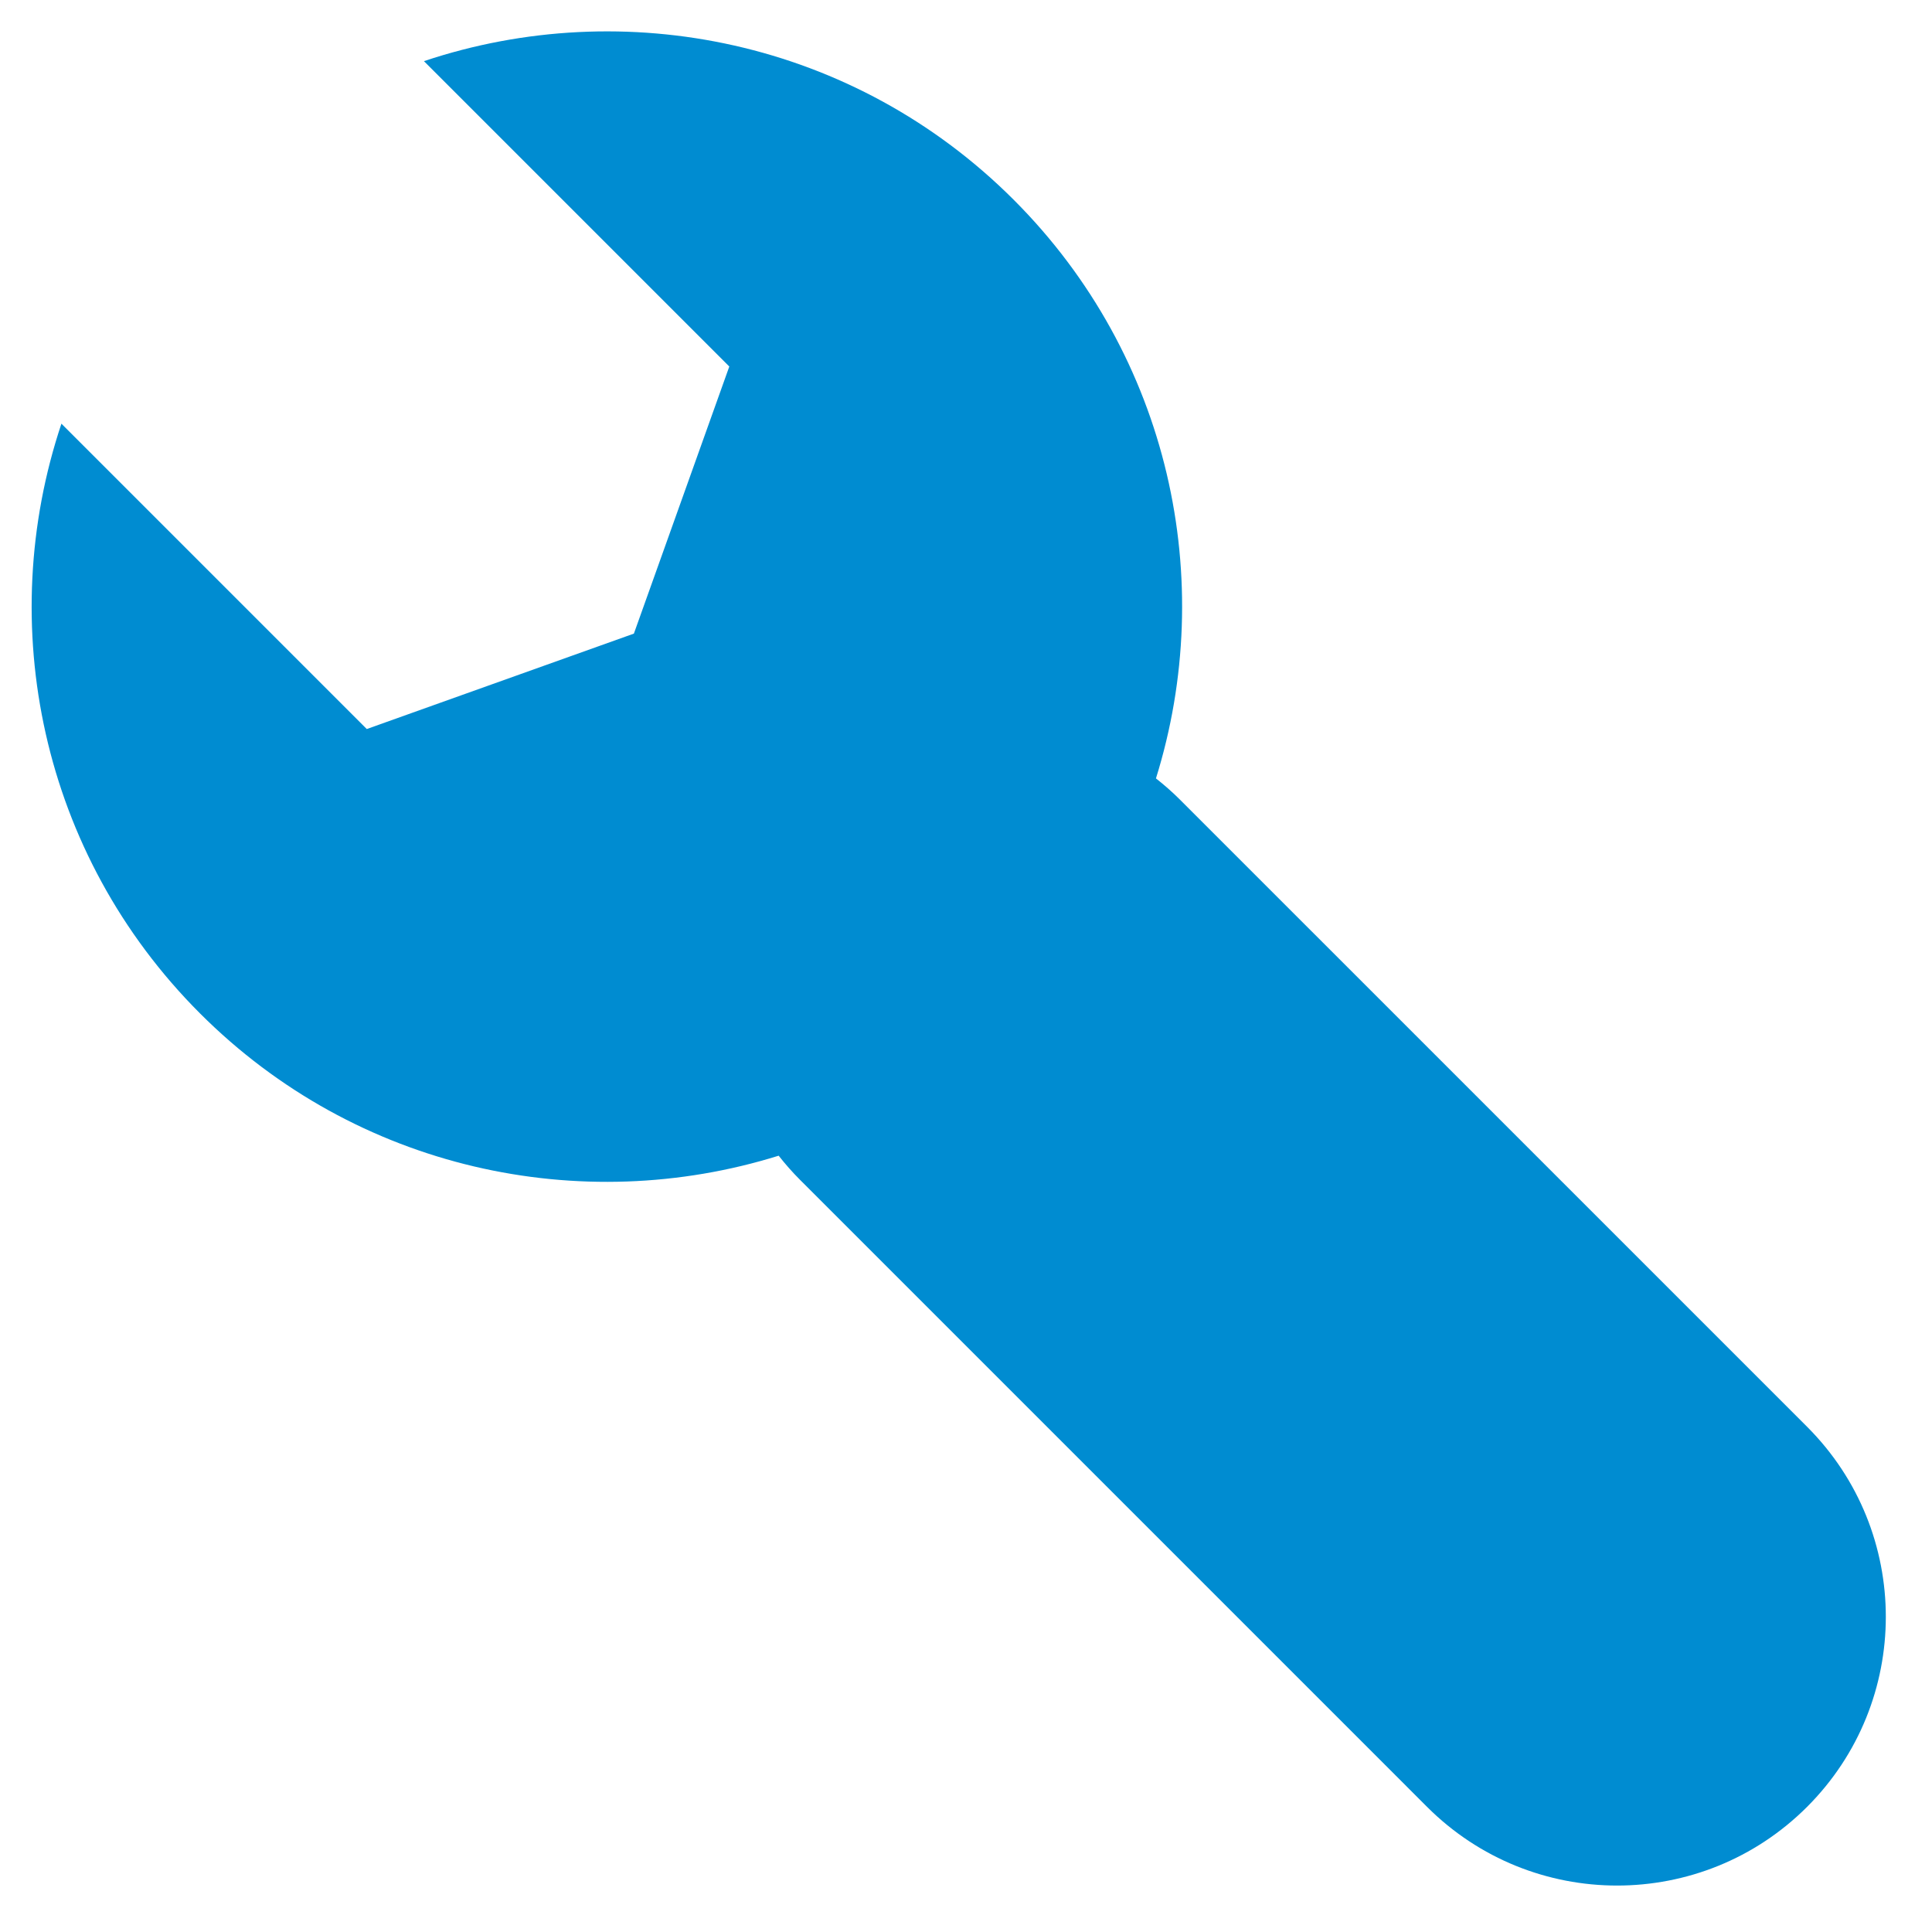
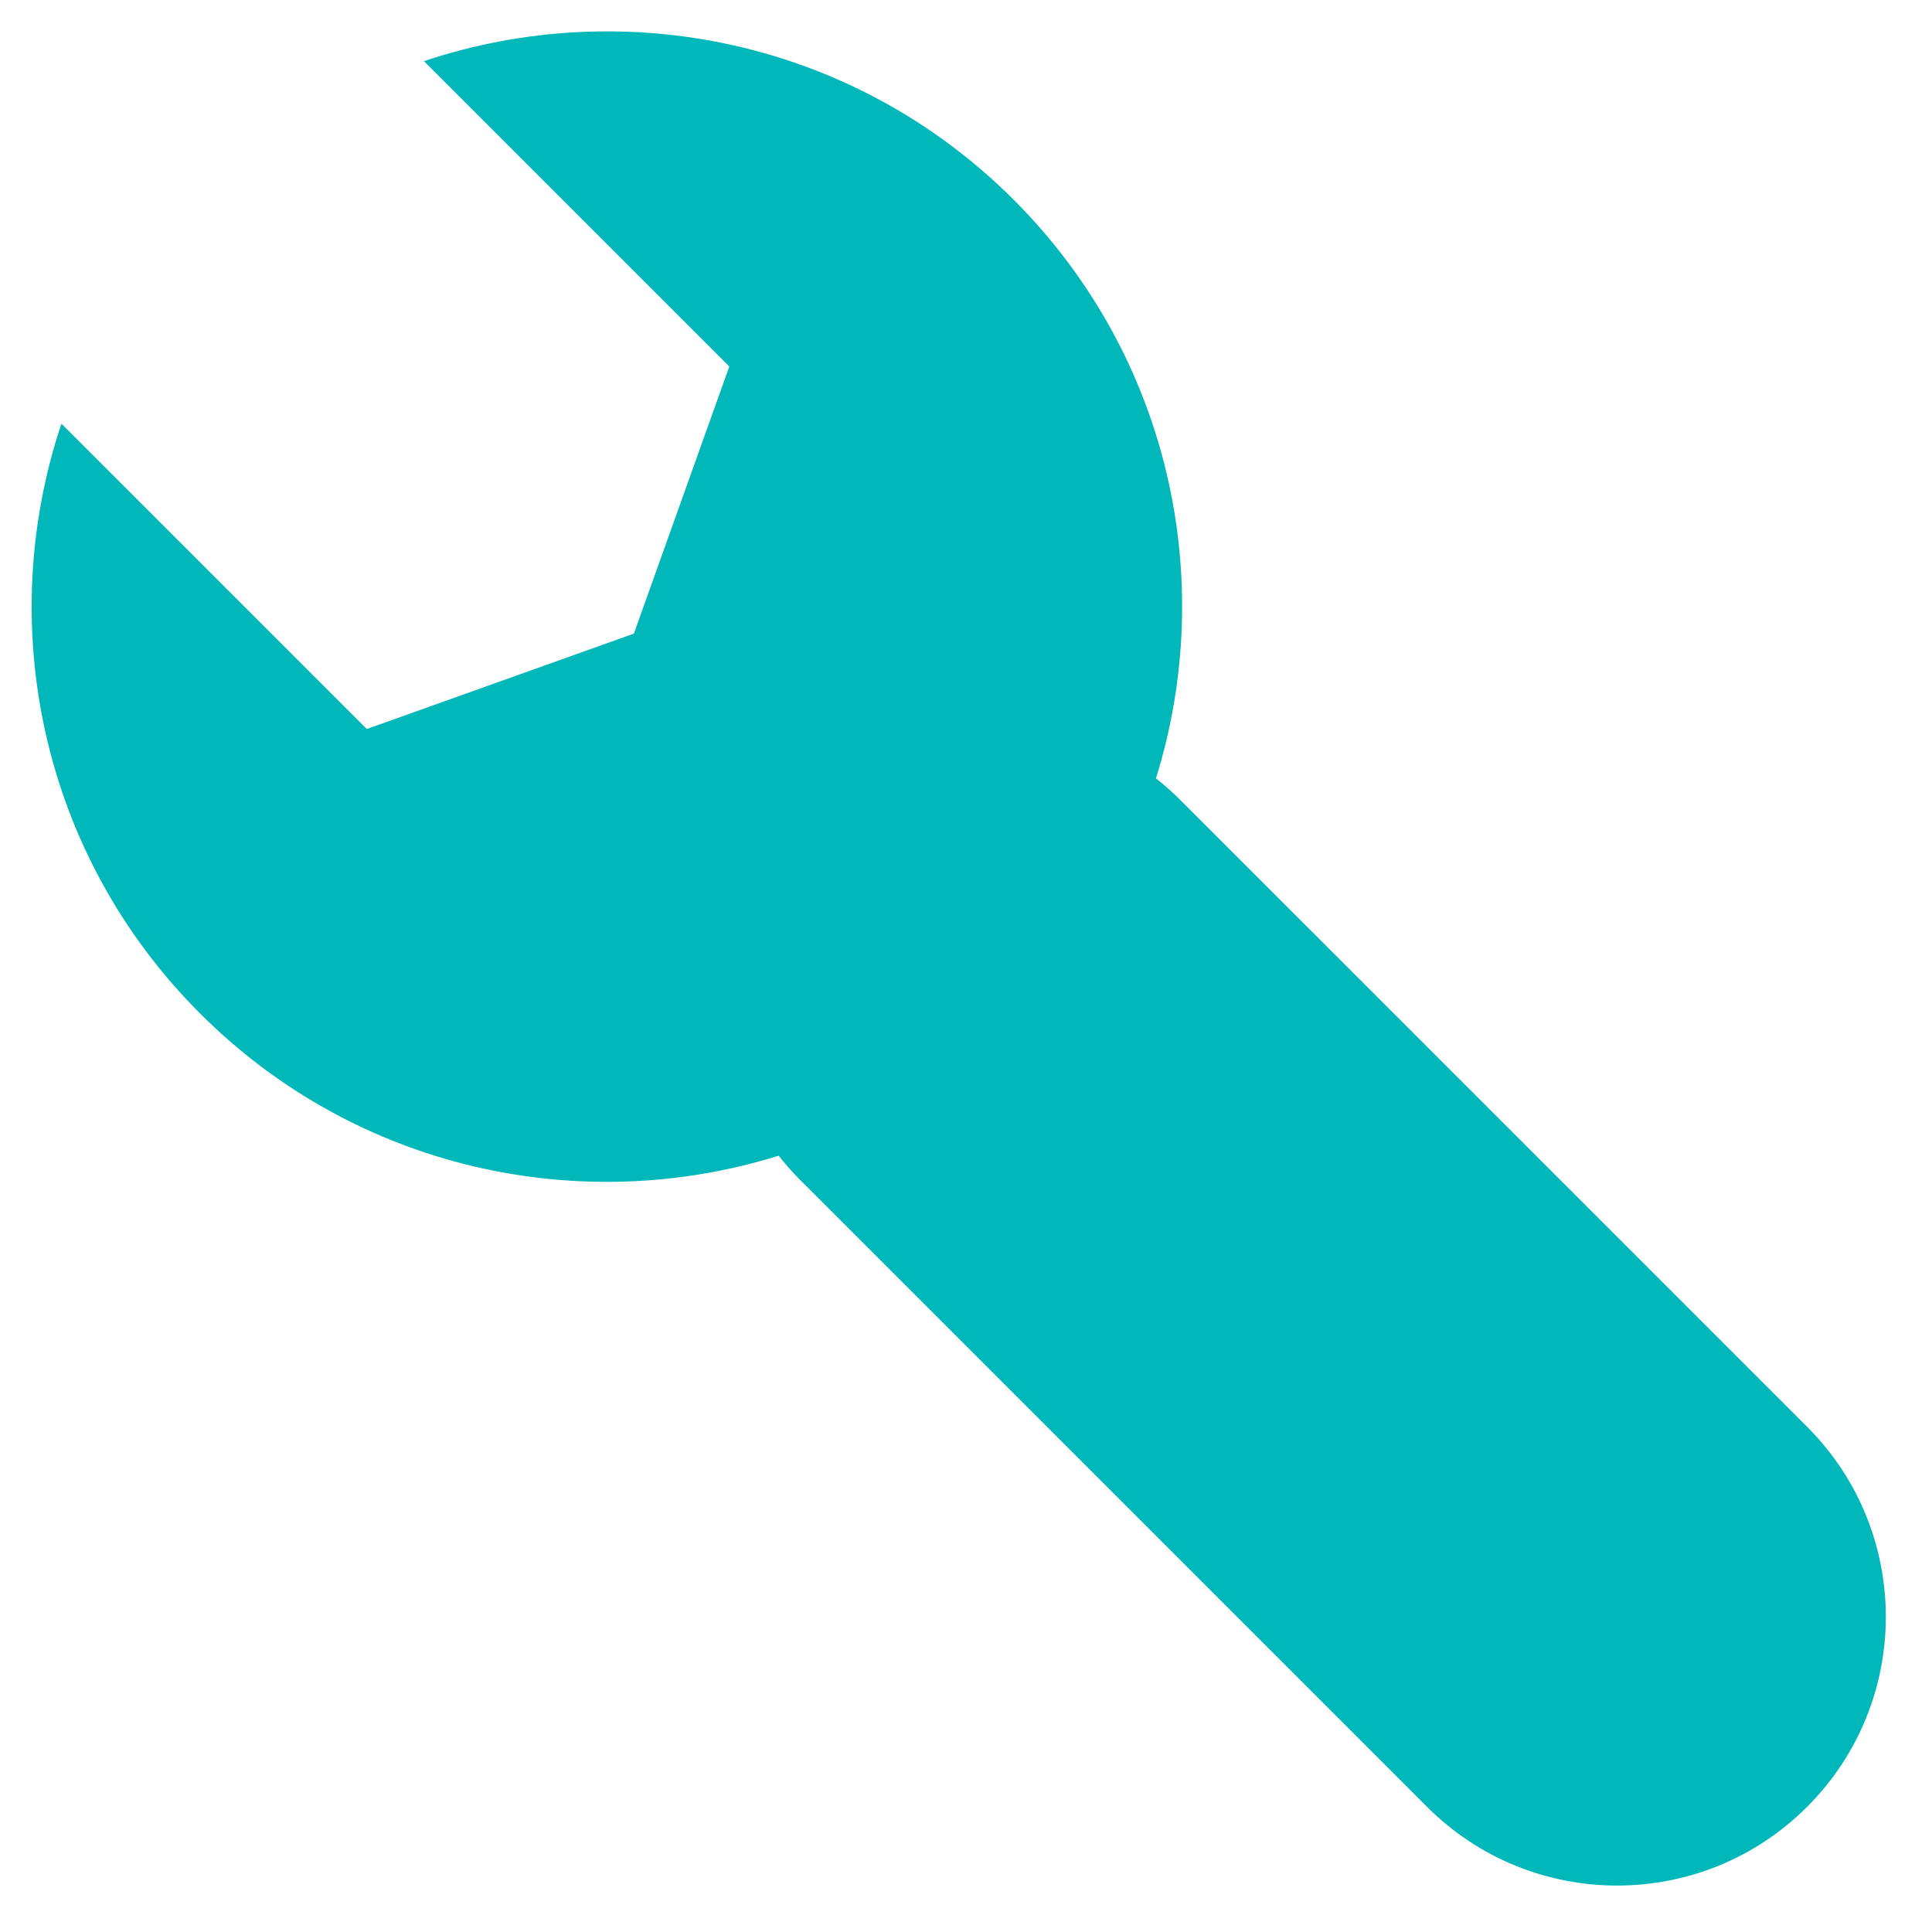
<svg xmlns="http://www.w3.org/2000/svg" width="64px" height="64px" id="svg2985" version="1.1">
  <defs id="defs2987" />
  <g id="layer1">
-     <g id="g3848" transform="matrix(-0.2023942,0,0,0.2023942,62.47033,1.039339)" style="fill:#008cd1;fill-opacity:1">
-       <path id="path3810" d="M 298.604,64.209 248.626,114.188 204.907,98.57 189.29,54.852 239.269,4.873 c -32.791,-10.97 -70.418,-3.42 -96.529,22.692 -25.629,25.629 -33.373,62.349 -23.281,94.704 -1.359,1.07 -2.676,2.222 -3.93,3.476 L 12.884,228.389 c -17.178,17.177 -17.178,45.027 0,62.205 17.178,17.178 45.029,17.178 62.207,0 L 177.736,187.949 c 1.254,-1.254 2.404,-2.57 3.475,-3.929 32.355,10.092 69.074,2.347 94.703,-23.282 26.11,-26.112 33.661,-63.737 22.69,-96.529 z" style="fill:#008cd1;fill-opacity:1" />
-       <g id="g3812" style="fill:#008cd1;fill-opacity:1" />
-       <g id="g3814" style="fill:#008cd1;fill-opacity:1" />
-       <g id="g3816" style="fill:#008cd1;fill-opacity:1" />
-       <g id="g3818" style="fill:#008cd1;fill-opacity:1" />
-       <g id="g3820" style="fill:#008cd1;fill-opacity:1" />
-       <g id="g3822" style="fill:#008cd1;fill-opacity:1" />
-       <g id="g3824" style="fill:#008cd1;fill-opacity:1" />
-       <g id="g3826" style="fill:#008cd1;fill-opacity:1" />
-       <g id="g3828" style="fill:#008cd1;fill-opacity:1" />
-       <g id="g3830" style="fill:#008cd1;fill-opacity:1" />
-       <g id="g3832" style="fill:#008cd1;fill-opacity:1" />
-       <g id="g3834" style="fill:#008cd1;fill-opacity:1" />
-       <g id="g3836" style="fill:#008cd1;fill-opacity:1" />
-       <g id="g3838" style="fill:#008cd1;fill-opacity:1" />
-       <g id="g3840" style="fill:#008cd1;fill-opacity:1" />
+     <g id="g3848" transform="matrix(-0.2023942,0,0,0.2023942,62.47033,1.039339)" style="fill:#00b7ba;fill-opacity:1">
+       <path id="path3810" d="M 298.604,64.209 248.626,114.188 204.907,98.57 189.29,54.852 239.269,4.873 c -32.791,-10.97 -70.418,-3.42 -96.529,22.692 -25.629,25.629 -33.373,62.349 -23.281,94.704 -1.359,1.07 -2.676,2.222 -3.93,3.476 L 12.884,228.389 c -17.178,17.177 -17.178,45.027 0,62.205 17.178,17.178 45.029,17.178 62.207,0 L 177.736,187.949 c 1.254,-1.254 2.404,-2.57 3.475,-3.929 32.355,10.092 69.074,2.347 94.703,-23.282 26.11,-26.112 33.661,-63.737 22.69,-96.529 z" style="fill:#00b7ba;fill-opacity:1" />
+       <g id="g3812" style="fill:#00b7ba;fill-opacity:1" />
+       <g id="g3814" style="fill:#00b7ba;fill-opacity:1" />
+       <g id="g3816" style="fill:#00b7ba;fill-opacity:1" />
+       <g id="g3818" style="fill:#00b7ba;fill-opacity:1" />
+       <g id="g3820" style="fill:#00b7ba;fill-opacity:1" />
+       <g id="g3822" style="fill:#00b7ba;fill-opacity:1" />
+       <g id="g3824" style="fill:#00b7ba;fill-opacity:1" />
+       <g id="g3826" style="fill:#00b7ba;fill-opacity:1" />
+       <g id="g3828" style="fill:#00b7ba;fill-opacity:1" />
+       <g id="g3830" style="fill:#00b7ba;fill-opacity:1" />
+       <g id="g3832" style="fill:#00b7ba;fill-opacity:1" />
+       <g id="g3834" style="fill:#00b7ba;fill-opacity:1" />
+       <g id="g3836" style="fill:#00b7ba;fill-opacity:1" />
+       <g id="g3838" style="fill:#00b7ba;fill-opacity:1" />
+       <g id="g3840" style="fill:#00b7ba;fill-opacity:1" />
    </g>
  </g>
</svg>
